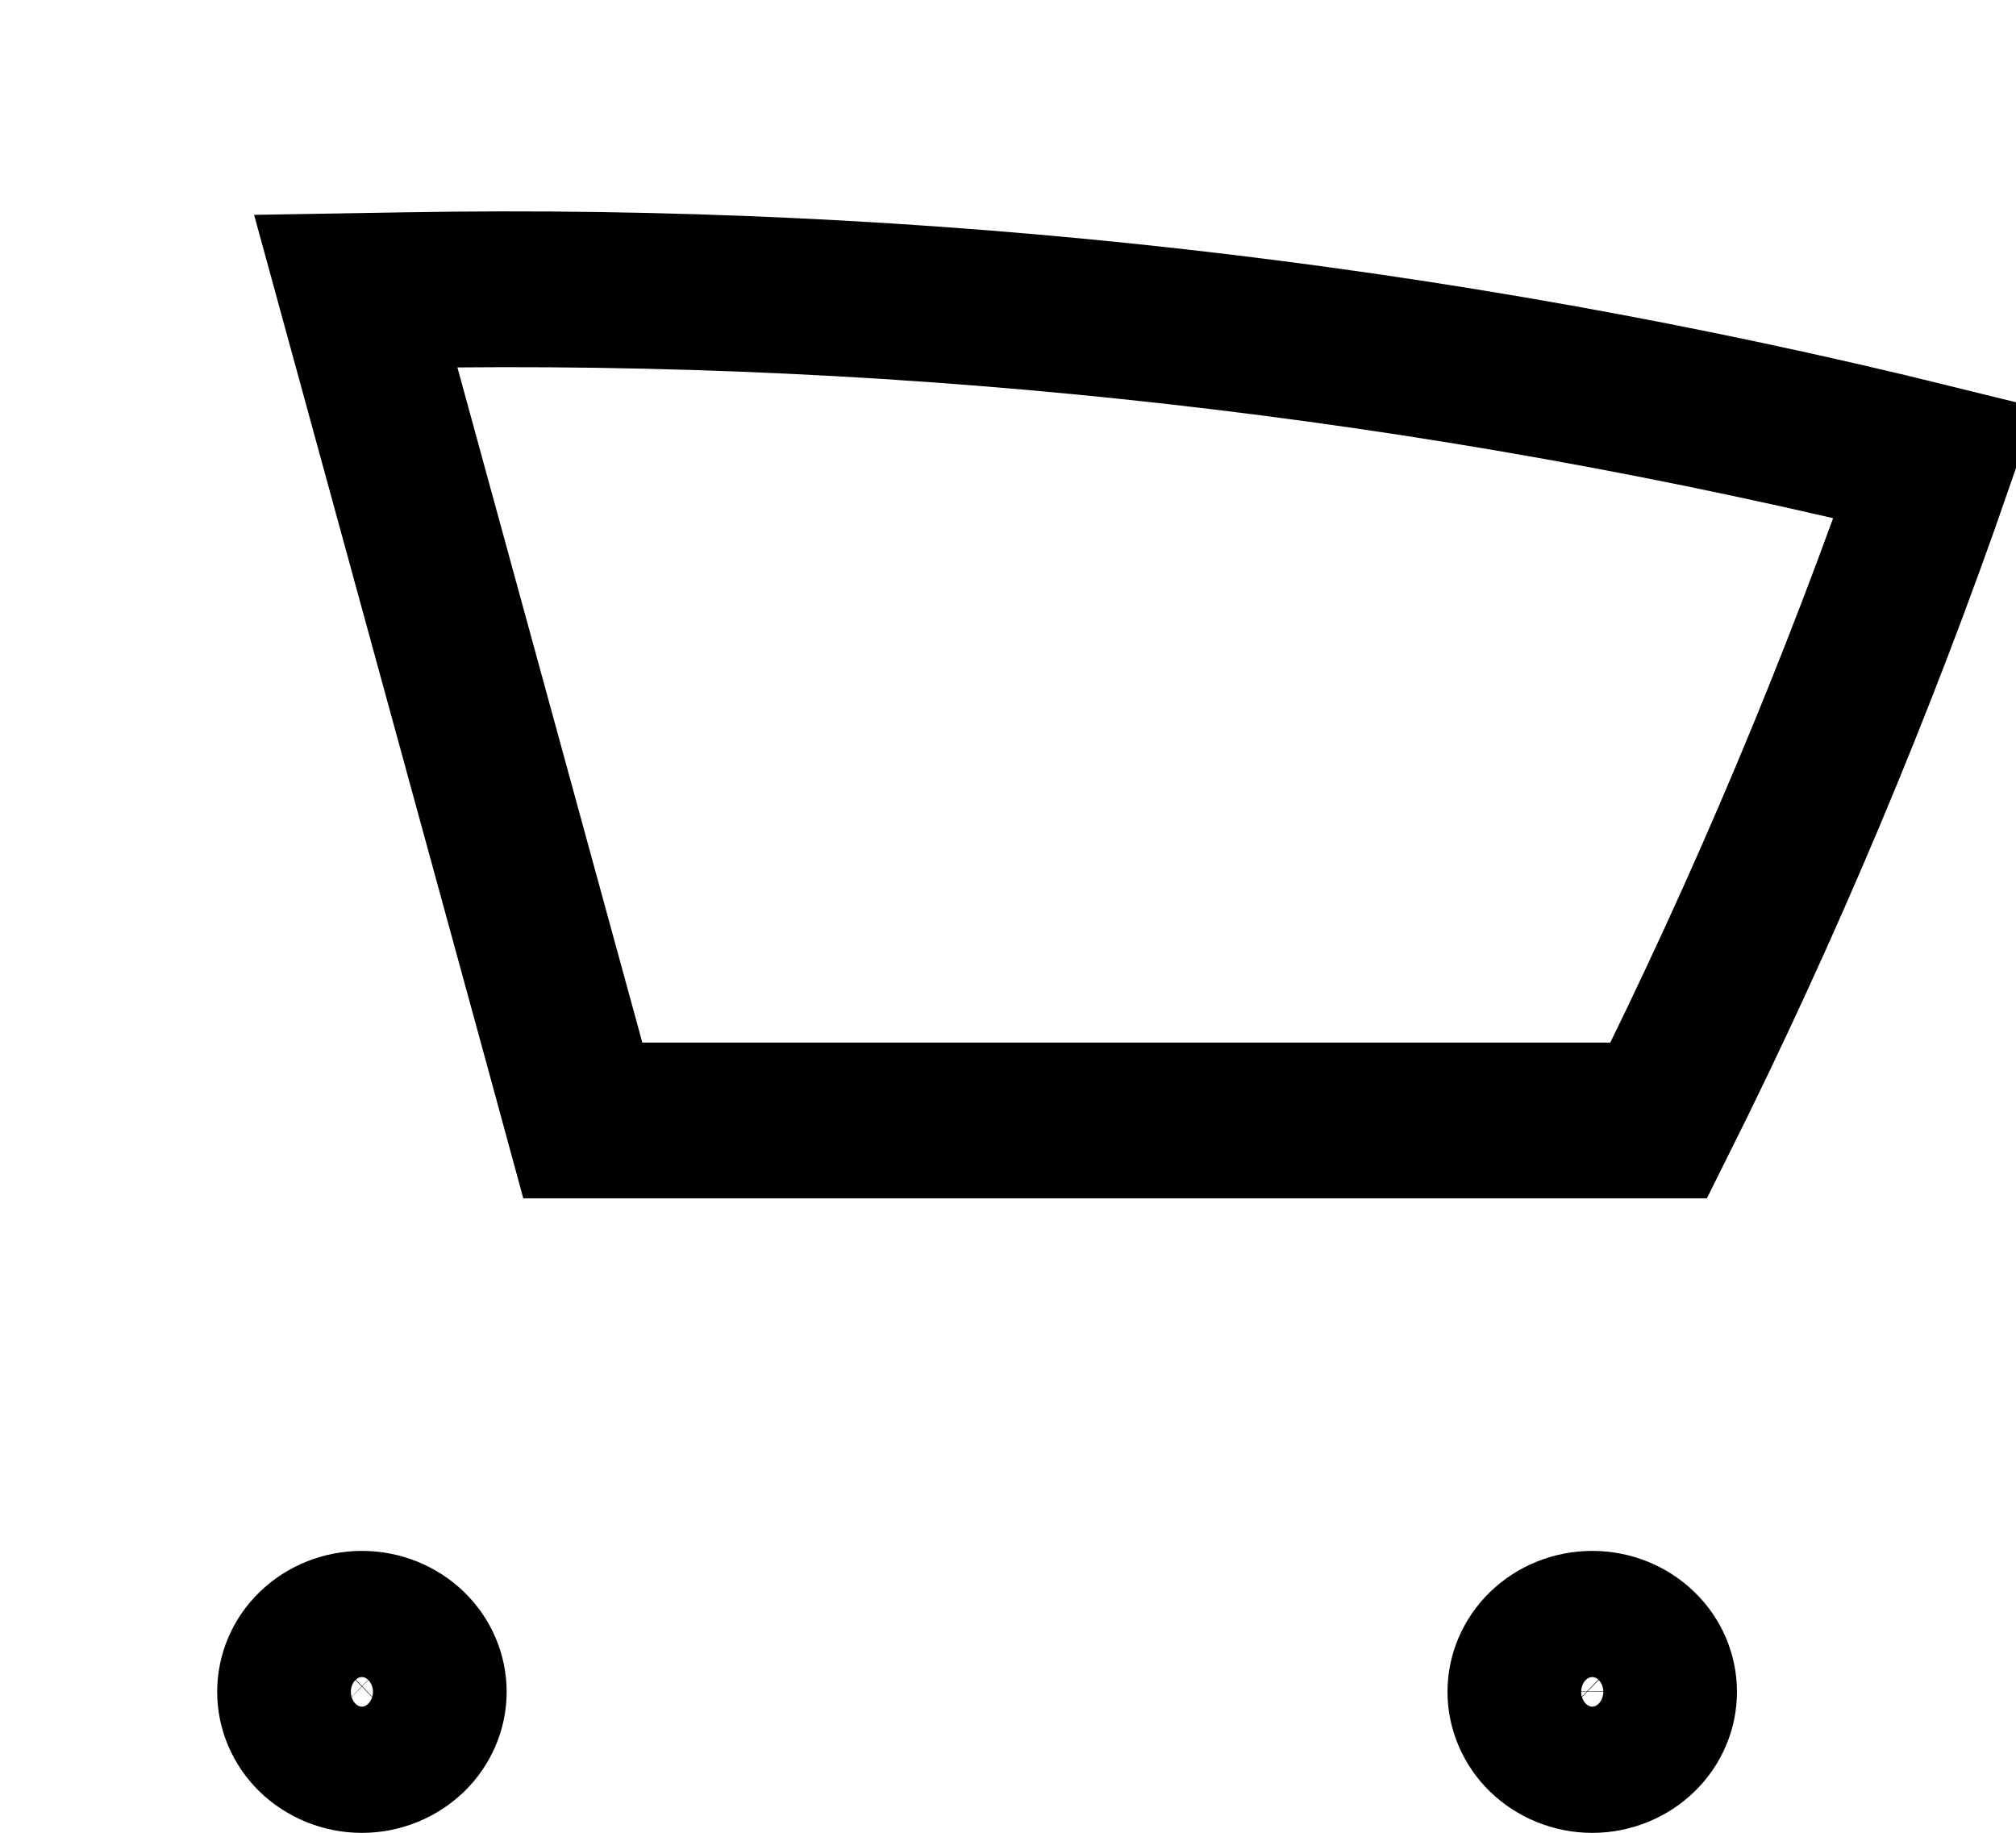
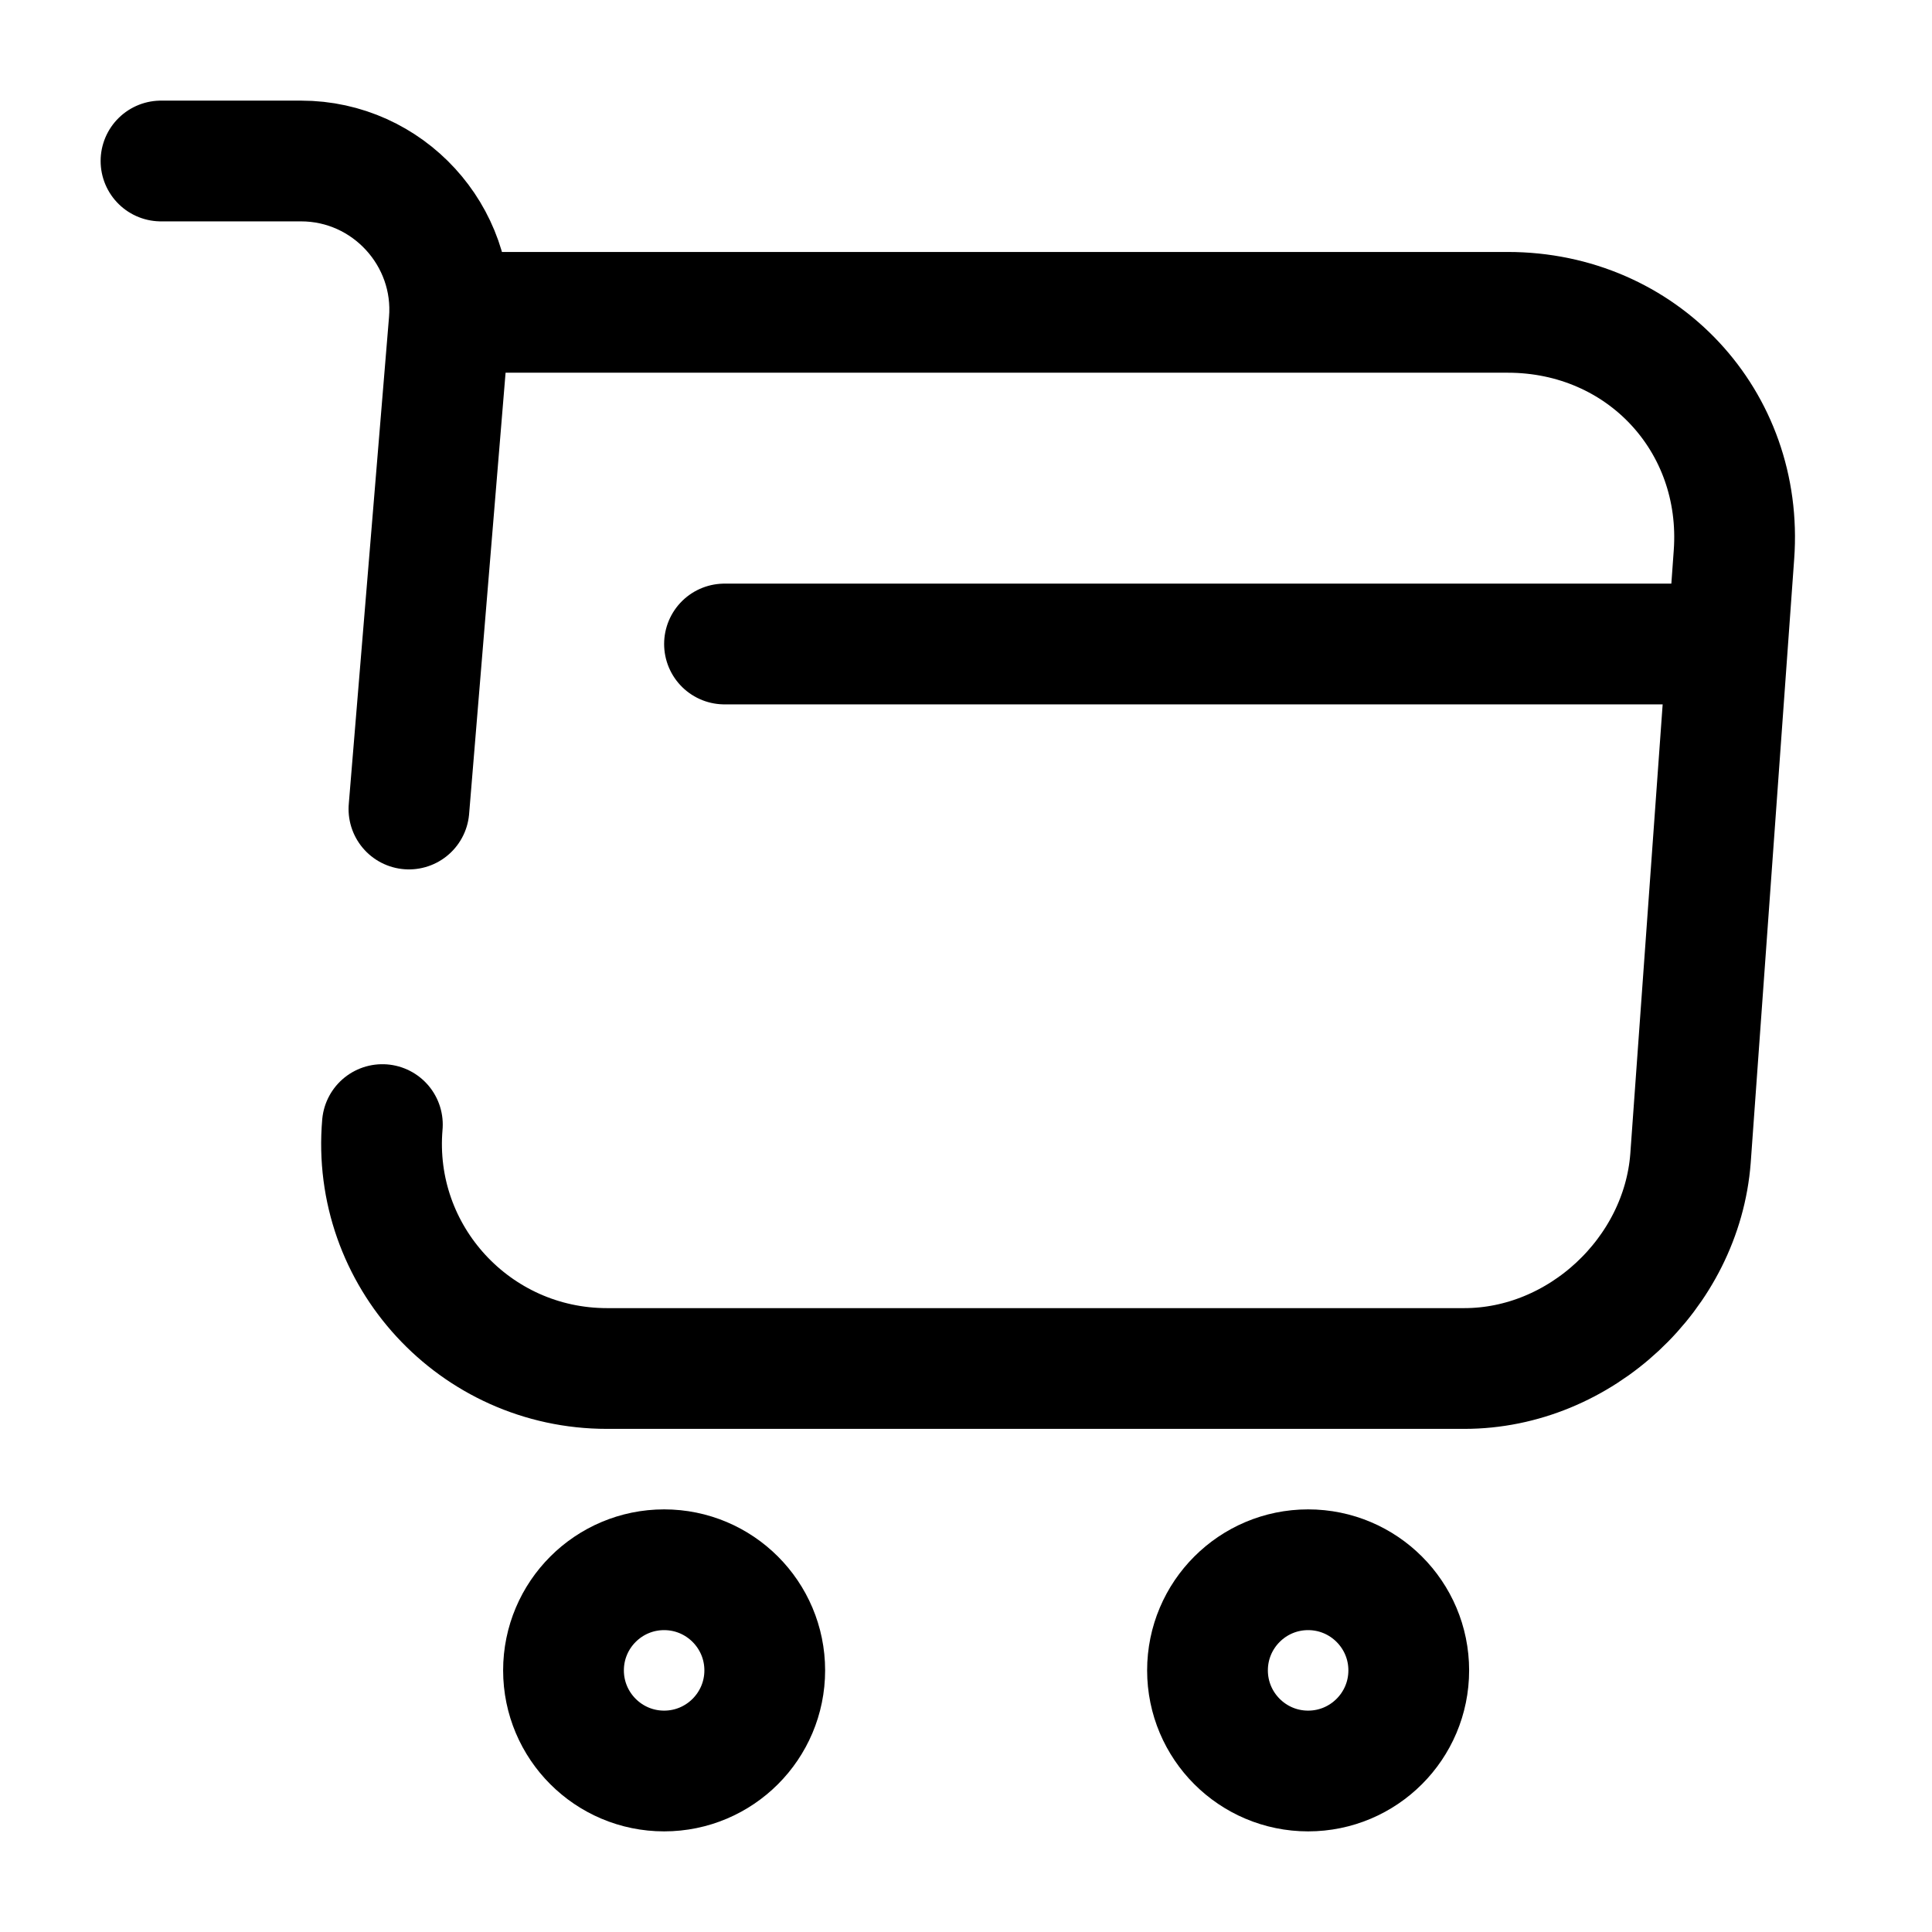
- <svg xmlns="http://www.w3.org/2000/svg" width="22" height="20" viewBox="0 0 22 20" fill="none">
-   <path d="M3.949 17.774C4.15 17.774 4.337 17.851 4.473 17.983C4.607 18.113 4.679 18.287 4.679 18.462C4.679 18.637 4.607 18.81 4.473 18.941C4.337 19.072 4.15 19.151 3.949 19.151C3.749 19.151 3.56 19.072 3.425 18.941C3.291 18.81 3.22 18.637 3.22 18.462C3.22 18.287 3.29 18.113 3.425 17.983C3.56 17.851 3.749 17.774 3.949 17.774ZM17.376 17.774C17.576 17.774 17.764 17.851 17.899 17.983C18.034 18.113 18.105 18.287 18.105 18.462C18.105 18.637 18.034 18.81 17.899 18.941C17.764 19.072 17.576 19.151 17.376 19.151C17.175 19.151 16.988 19.072 16.852 18.941C16.718 18.81 16.647 18.637 16.646 18.462C16.646 18.287 16.718 18.113 16.852 17.983C16.988 17.851 17.175 17.774 17.376 17.774ZM4.417 3.167C10.047 3.067 15.665 3.7 21.122 5.048C20.272 7.501 19.263 9.899 18.101 12.227H6.36L6.145 11.438L3.882 3.176L4.417 3.167Z" stroke="black" stroke-width="1.7" />
+ <svg xmlns="http://www.w3.org/2000/svg" width="24" height="24" viewBox="0 0 24 24" fill="none">
+   <path d="M4.75 13.97C4.61 15.6 5.9 17 7.54 17H18.19C19.63 17 20.89 15.82 21 14.39L21.54 6.89C21.66 5.23 20.4 3.88 18.73 3.88H5.82" stroke="#000" stroke-width="1.5" stroke-miterlimit="10" stroke-linecap="round" stroke-linejoin="round" />
+   <path d="M2 2H3.74C4.82 2 5.67 2.93 5.58 4L5.08 10.05" stroke="#000" stroke-width="1.5" stroke-miterlimit="10" stroke-linecap="round" stroke-linejoin="round" />
+   <path d="M16.25 22C16.94 22 17.5 21.44 17.5 20.75C17.5 20.06 16.94 19.5 16.25 19.5C15.56 19.5 15 20.06 15 20.75C15 21.44 15.56 22 16.25 22Z" stroke="#000" stroke-width="1.5" stroke-miterlimit="10" stroke-linecap="round" stroke-linejoin="round" />
+   <path d="M8.25 22C8.94 22 9.5 21.44 9.5 20.75C9.5 20.06 8.94 19.5 8.25 19.5C7.56 19.5 7 20.06 7 20.75C7 21.44 7.56 22 8.25 22Z" stroke="#000" stroke-width="1.5" stroke-miterlimit="10" stroke-linecap="round" stroke-linejoin="round" />
+   <path d="M9 8H21" stroke="#000" stroke-width="1.5" stroke-miterlimit="10" stroke-linecap="round" stroke-linejoin="round" />
</svg>
